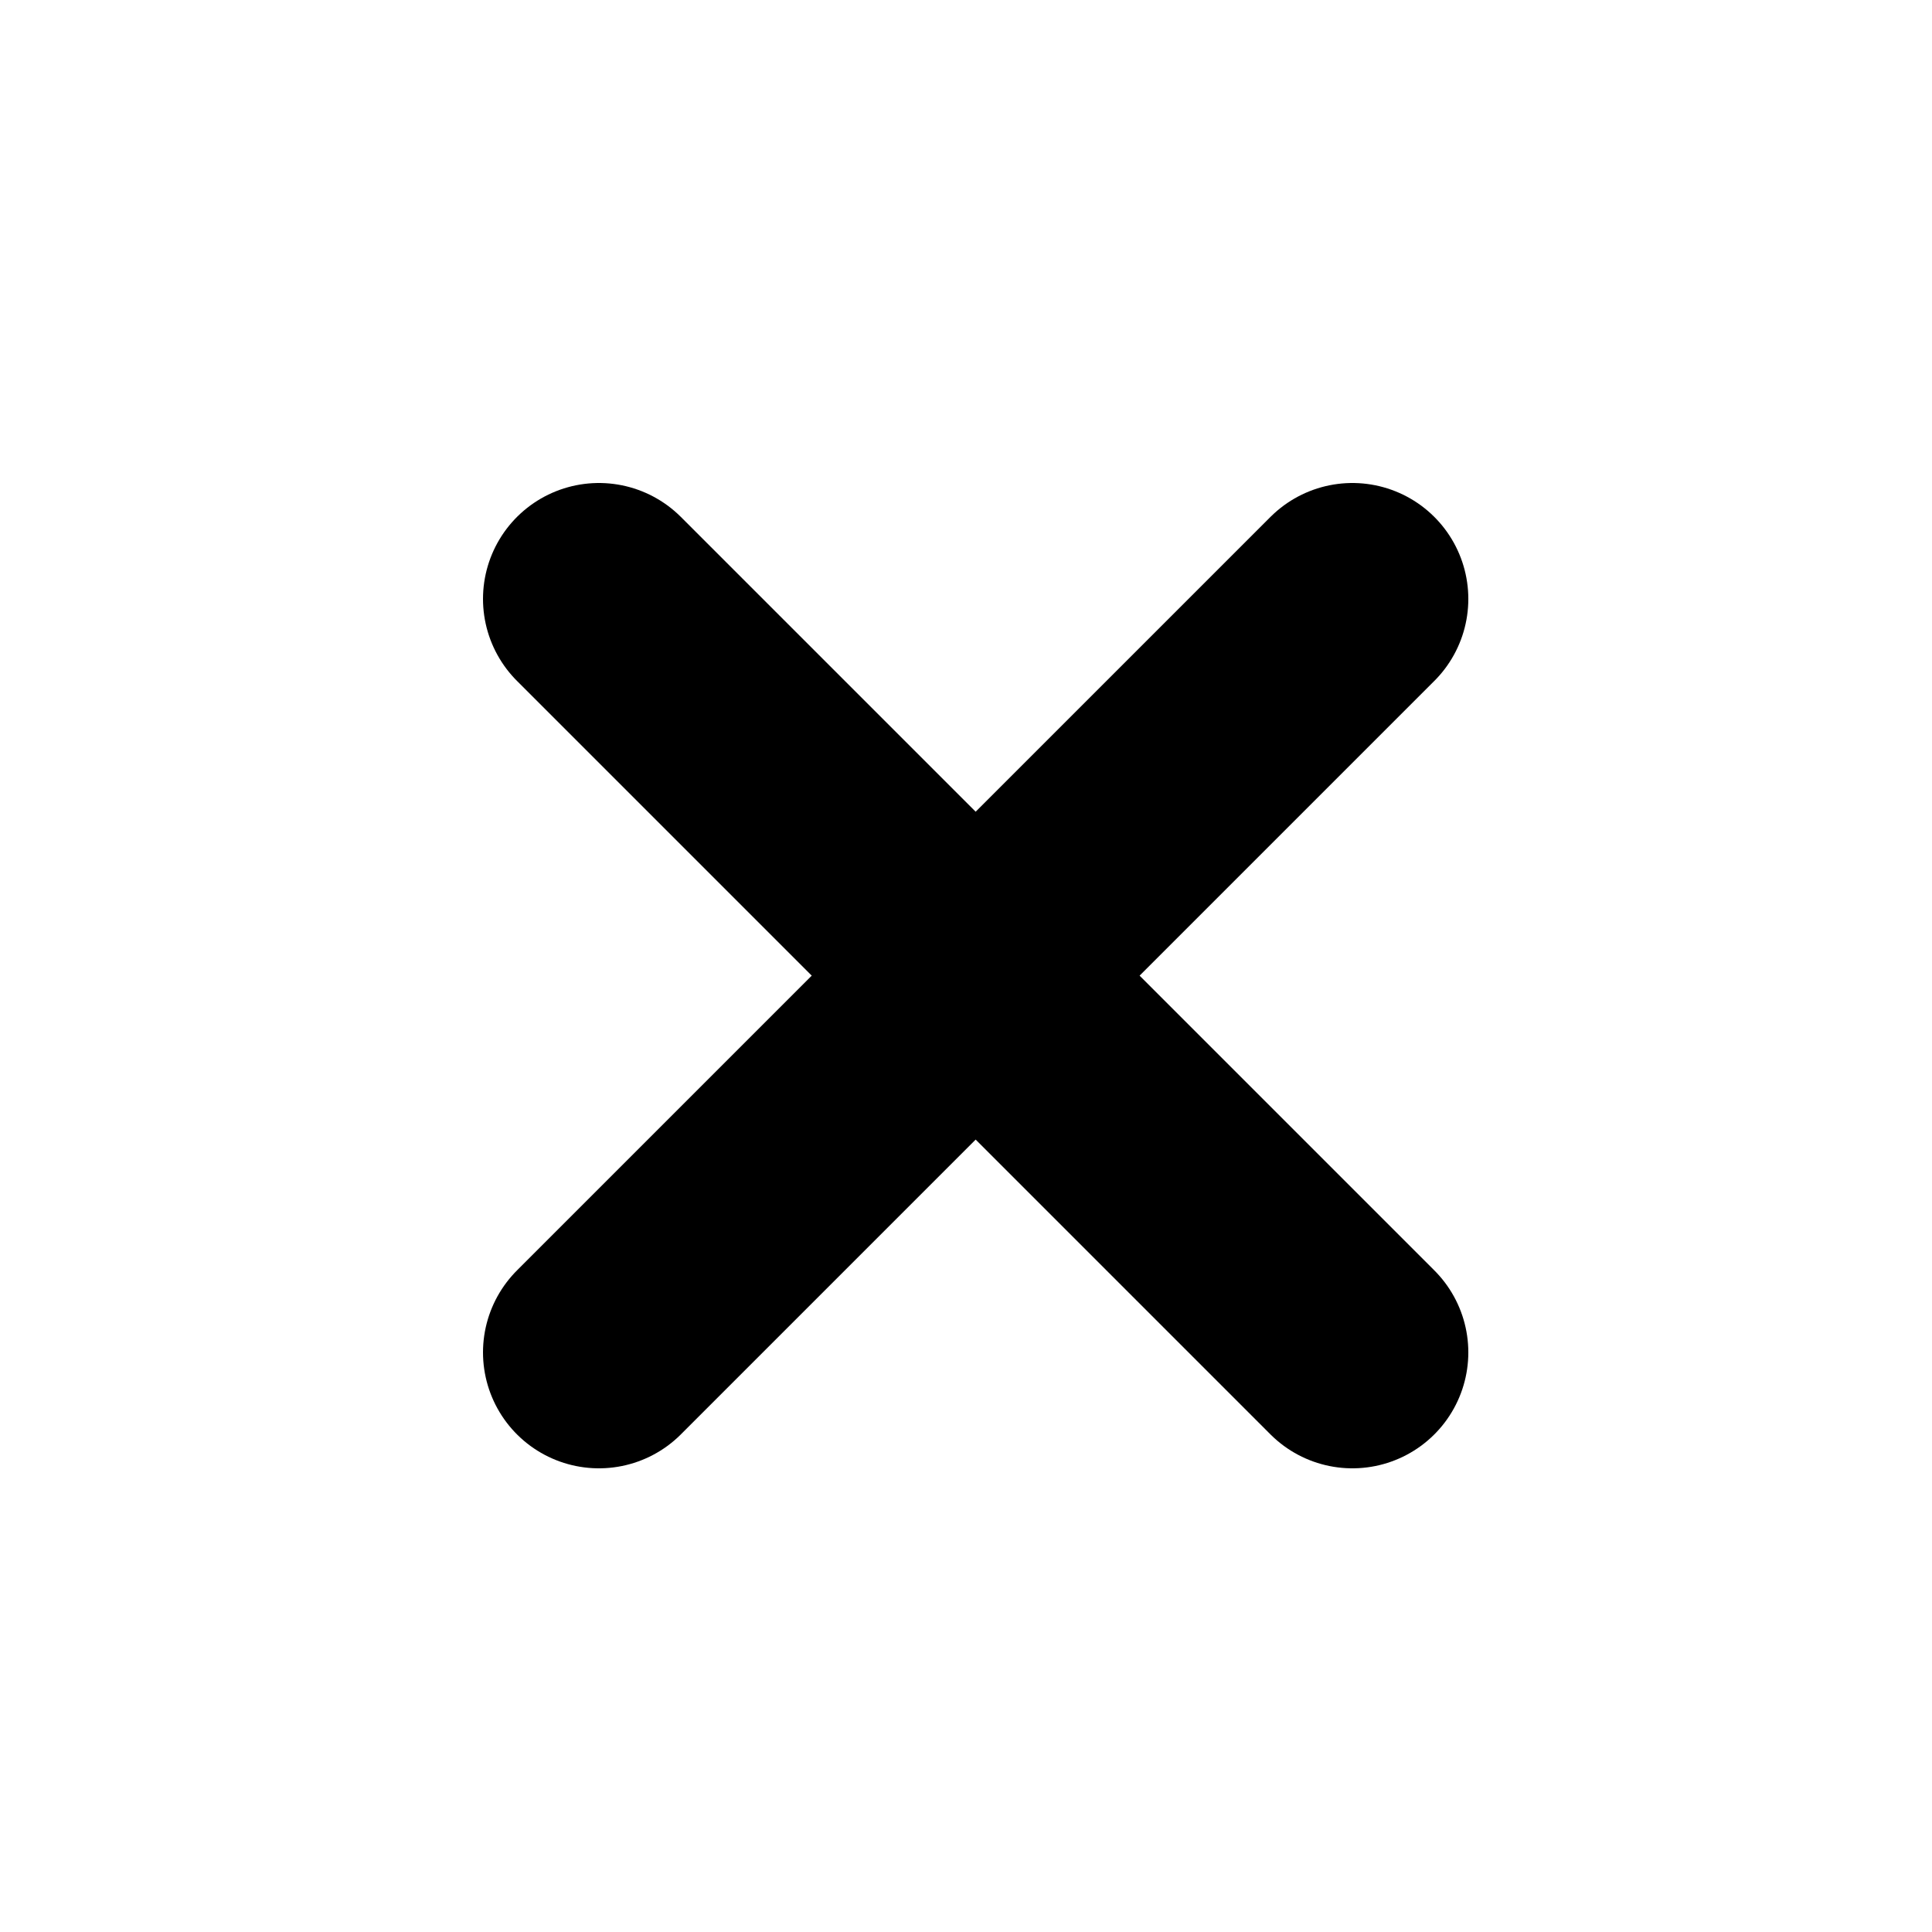
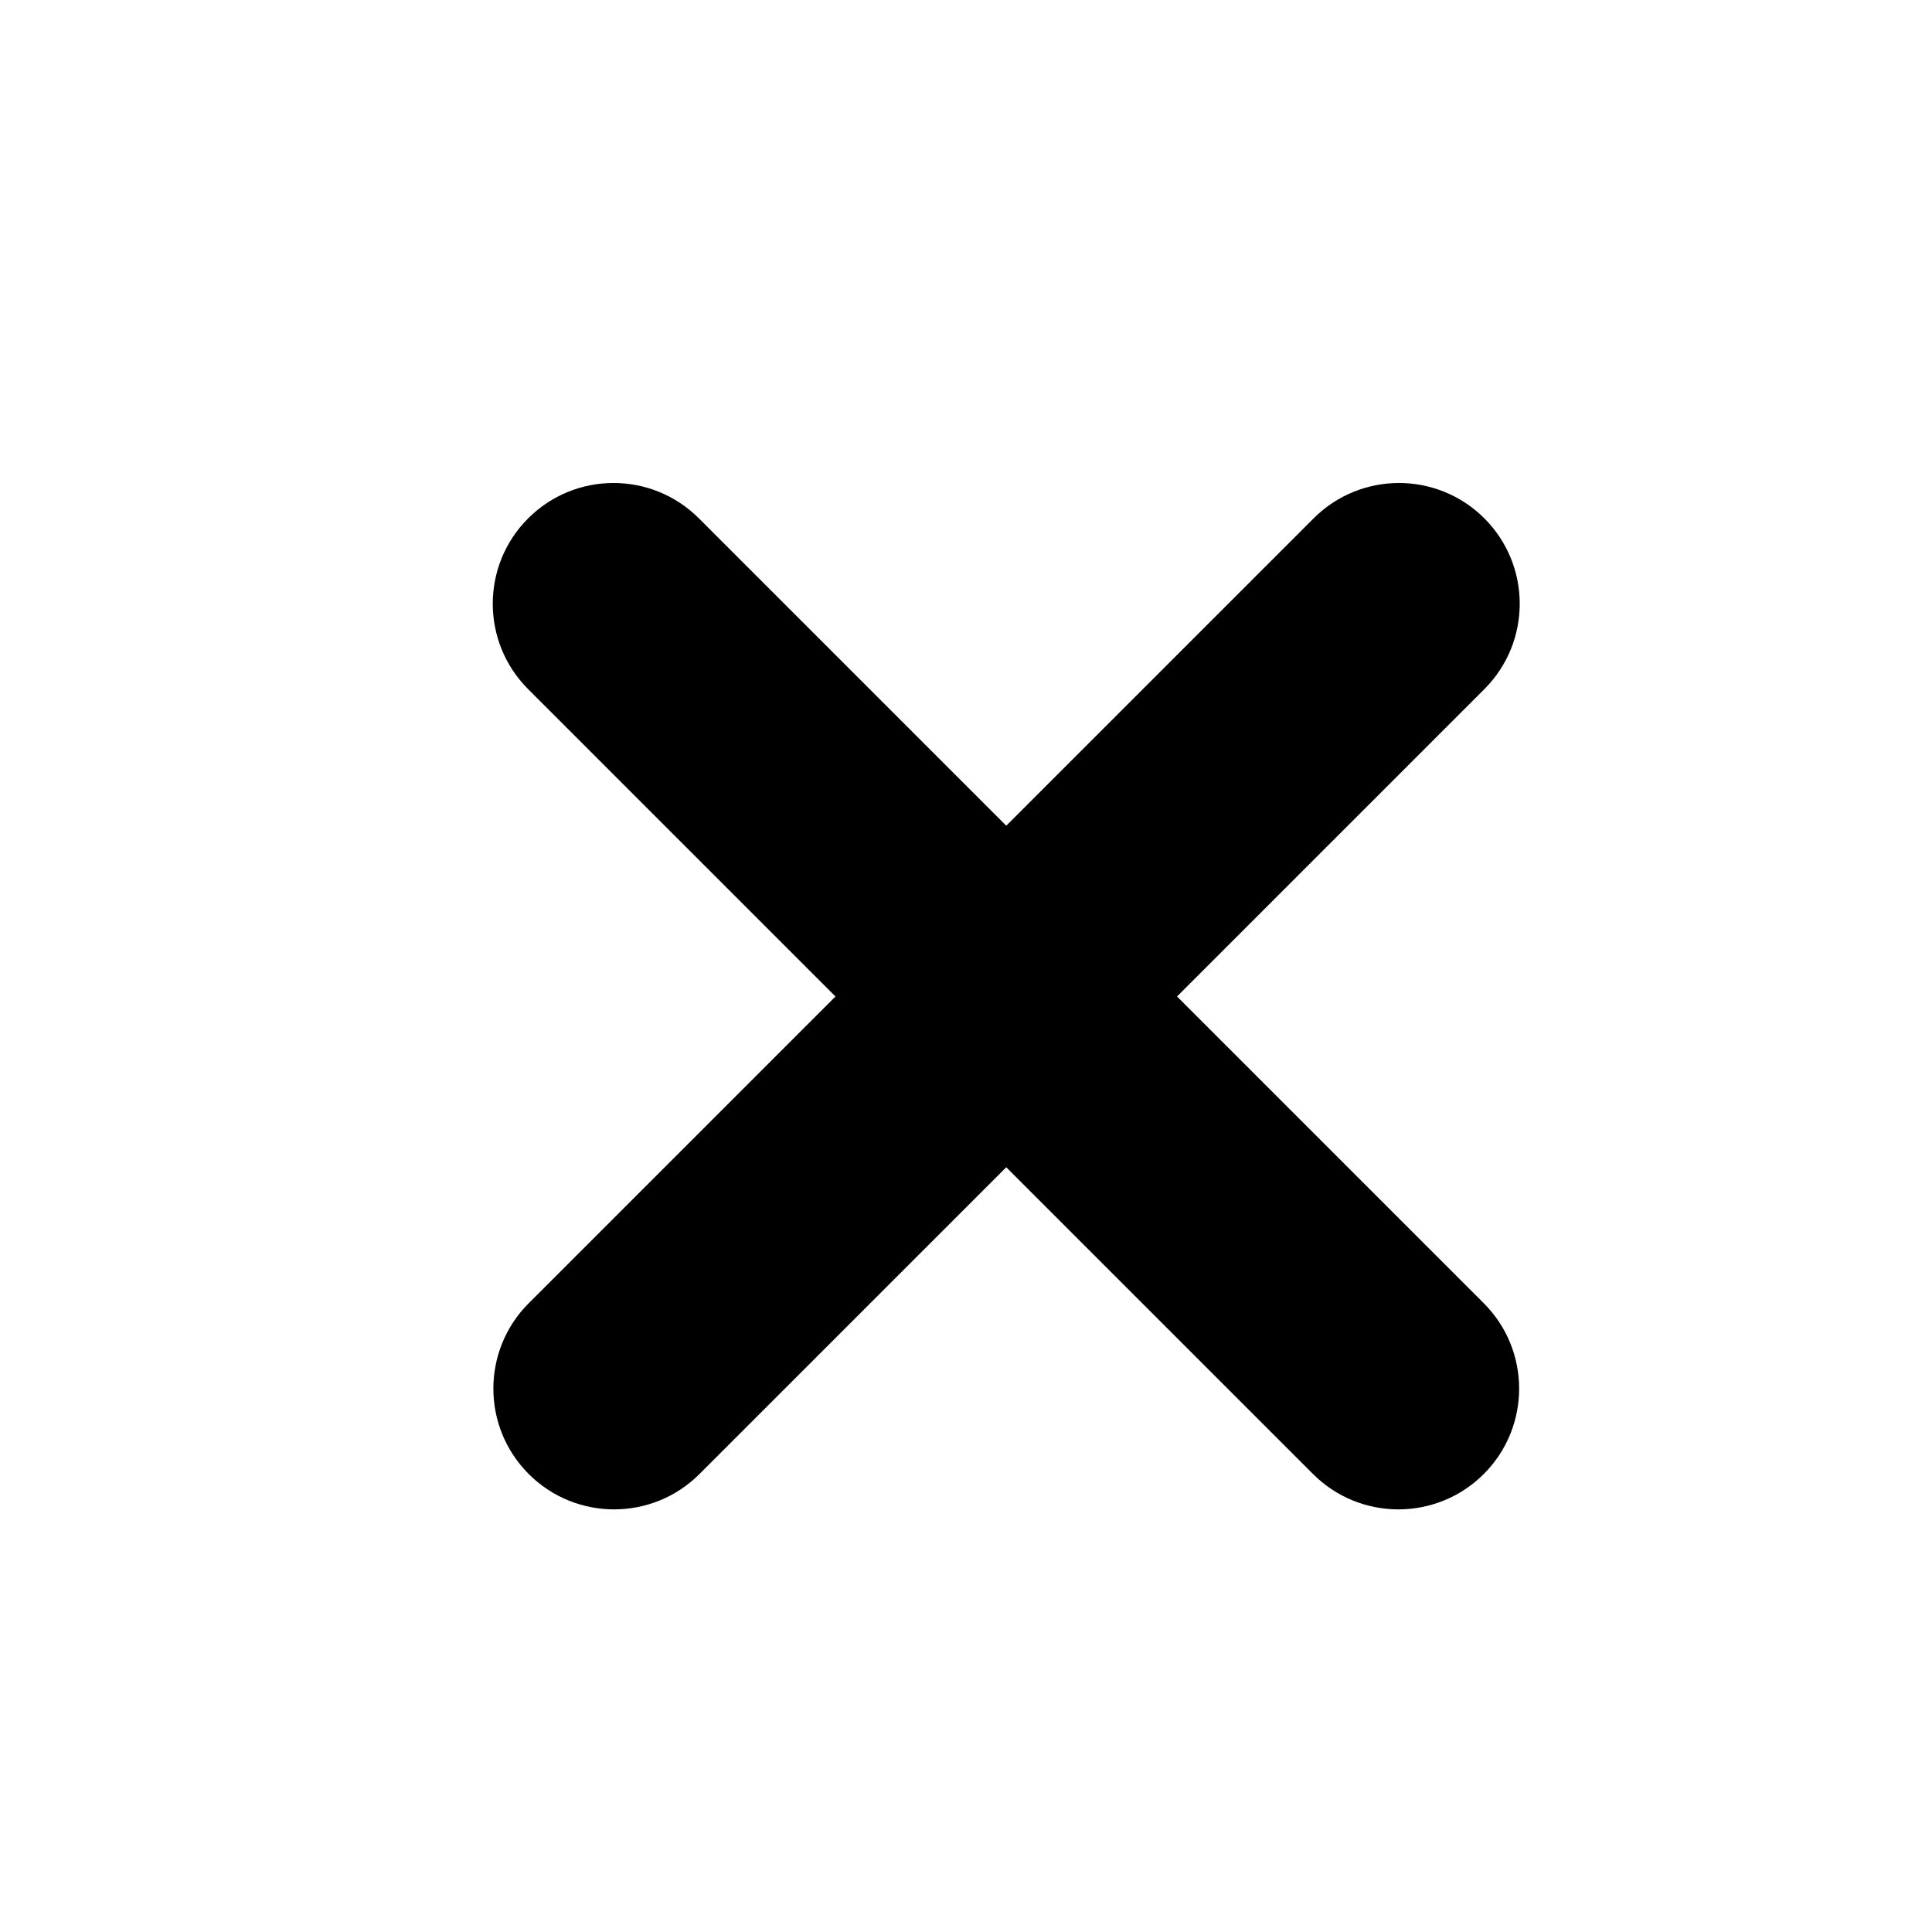
- <svg xmlns="http://www.w3.org/2000/svg" width="100" height="100" viewBox="0 0 100 100" fill="none">
-   <path d="M70 31L31 70" stroke="currentColor" stroke-width="12" stroke-linecap="round" />
-   <path d="M31 31L70 70" stroke="currentColor" stroke-width="12" stroke-linecap="round" />
+ <svg xmlns="http://www.w3.org/2000/svg" width="96" height="96" viewBox="0 0 96 96" fill="none">
+   <path fill-rule="evenodd" clip-rule="evenodd" d="M73.757 25.757C76.1 28.101 76.1 31.899 73.757 34.243L34.757 73.243C32.414 75.586 28.615 75.586 26.272 73.243C23.929 70.9 23.929 67.1 26.272 64.757L65.272 25.757C67.615 23.414 71.414 23.414 73.757 25.757Z" fill="currentColor" />
+   <path fill-rule="evenodd" clip-rule="evenodd" d="M26.243 25.757C23.899 28.101 23.899 31.899 26.243 34.243L65.243 73.243C67.586 75.586 71.385 75.586 73.728 73.243C76.071 70.9 76.071 67.1 73.728 64.757L34.728 25.757C32.385 23.414 28.586 23.414 26.243 25.757Z" fill="currentColor" />
</svg>
